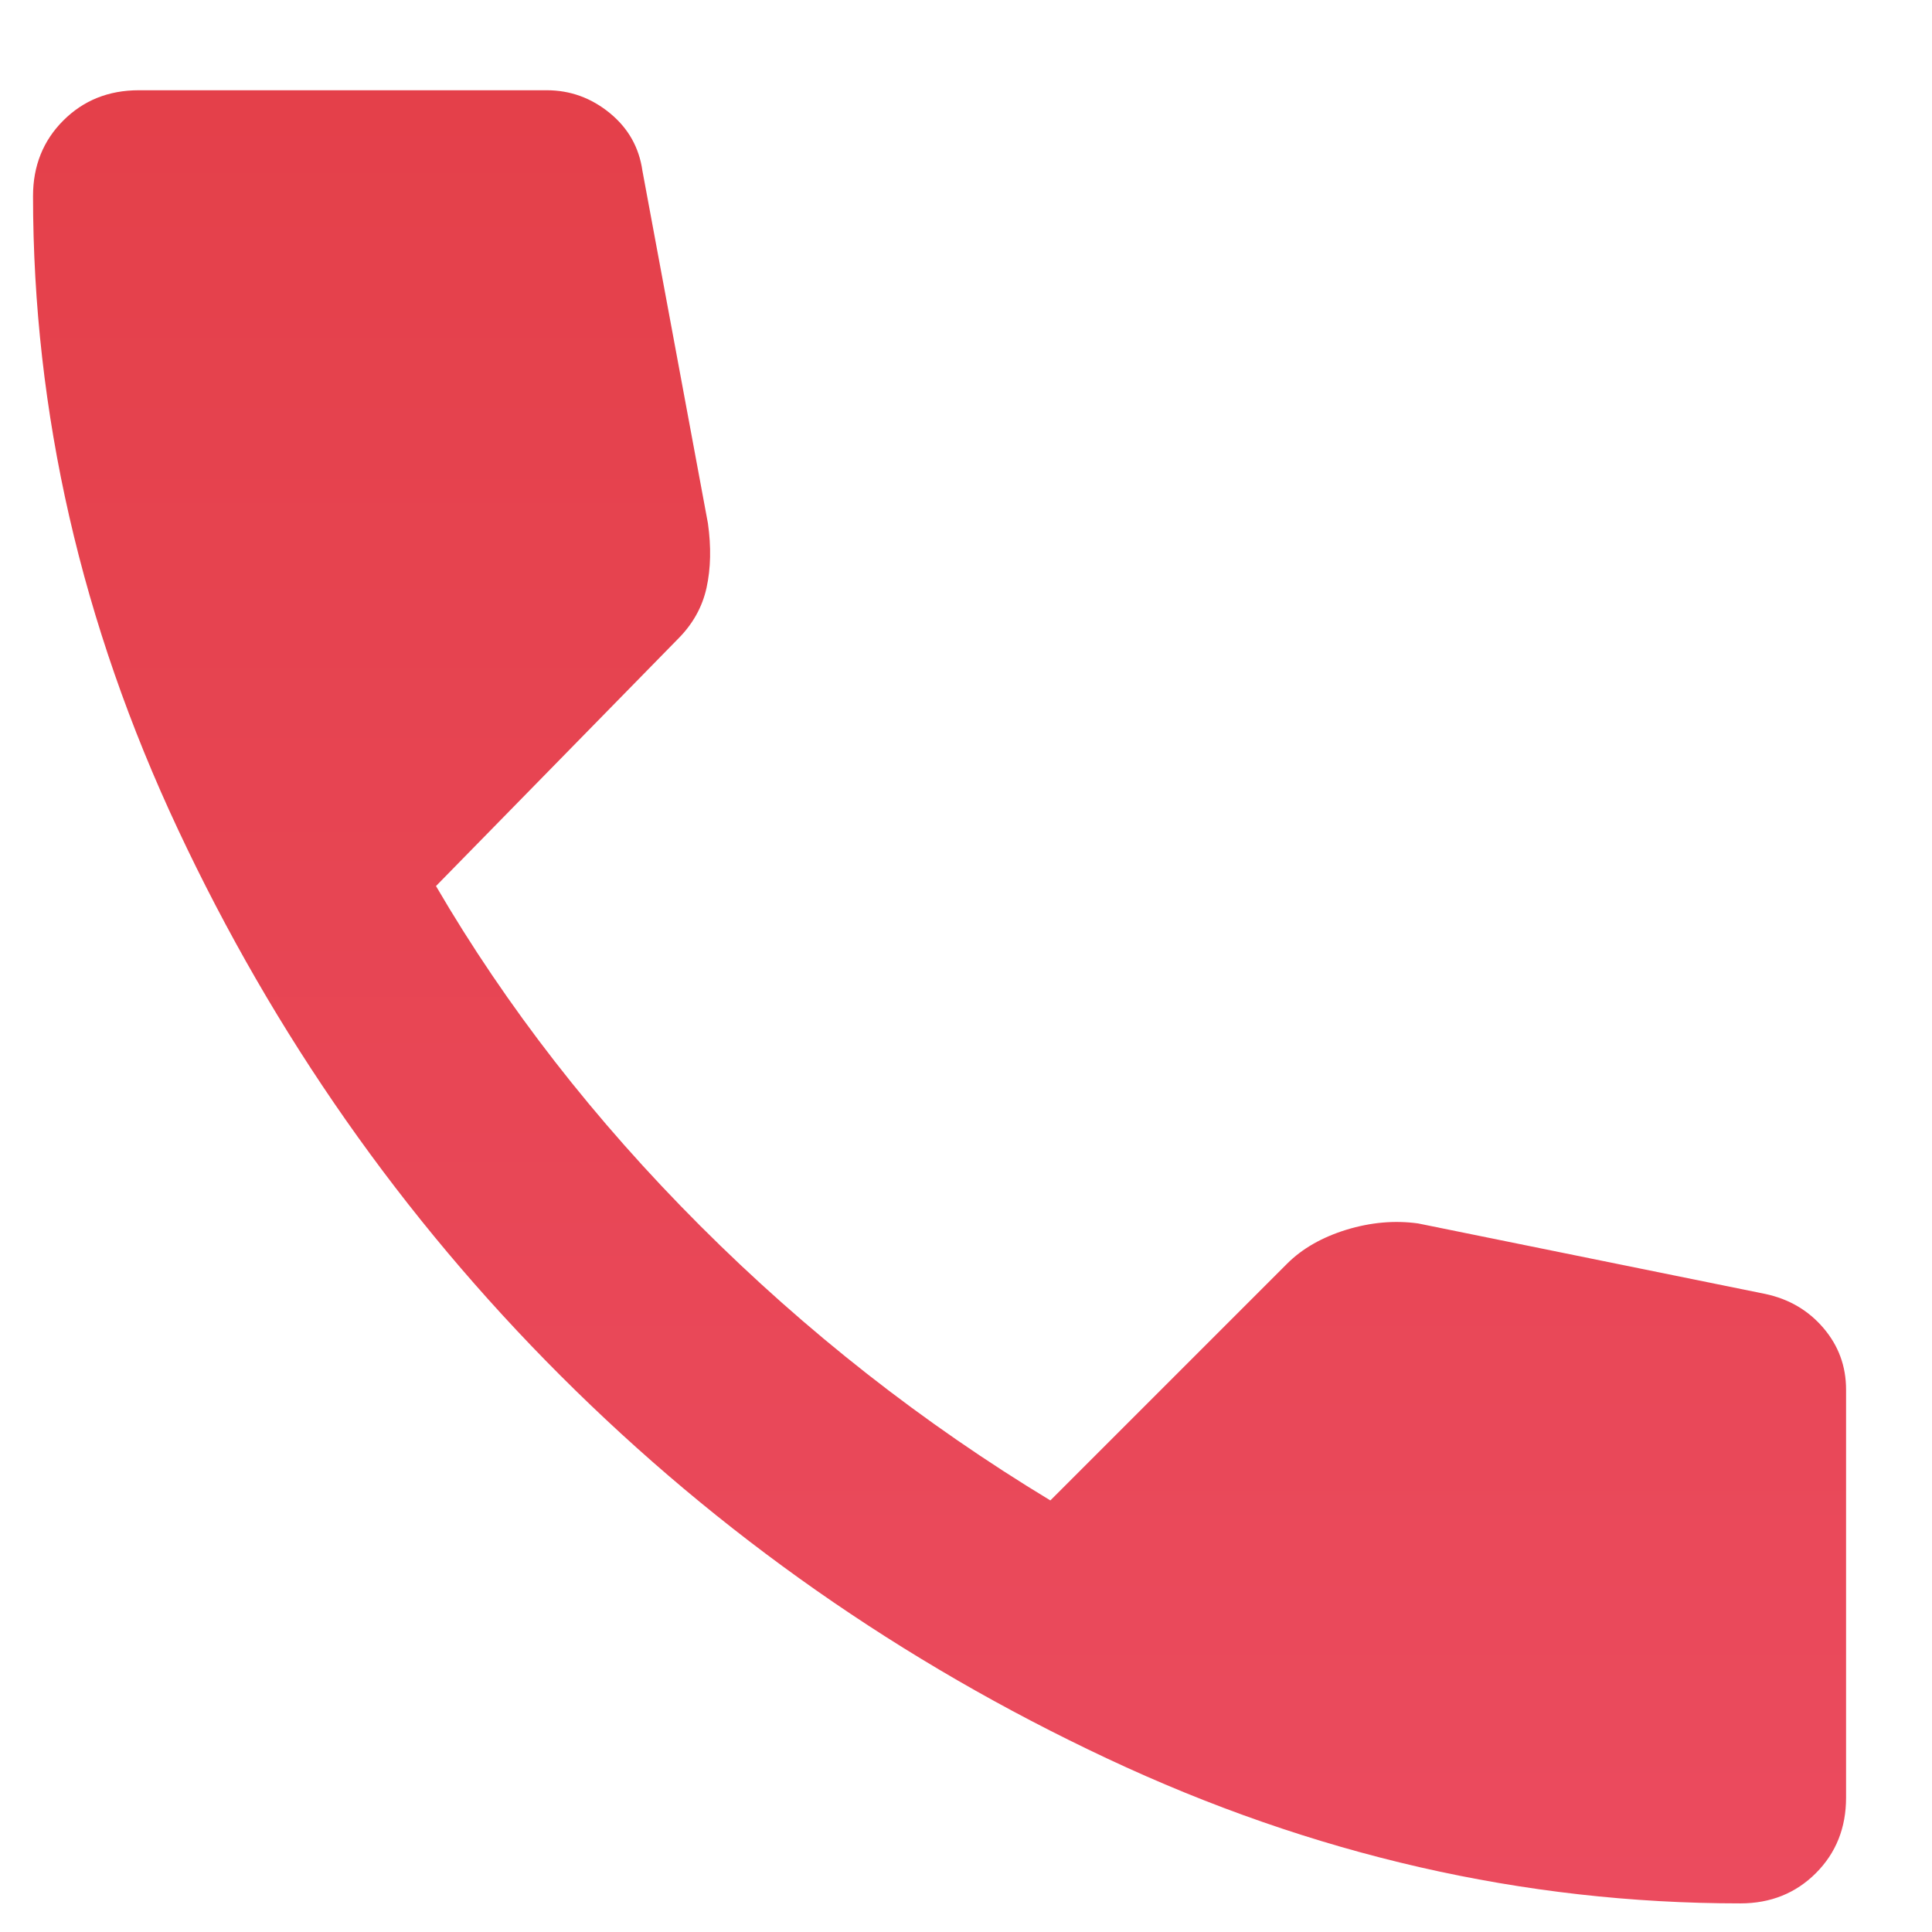
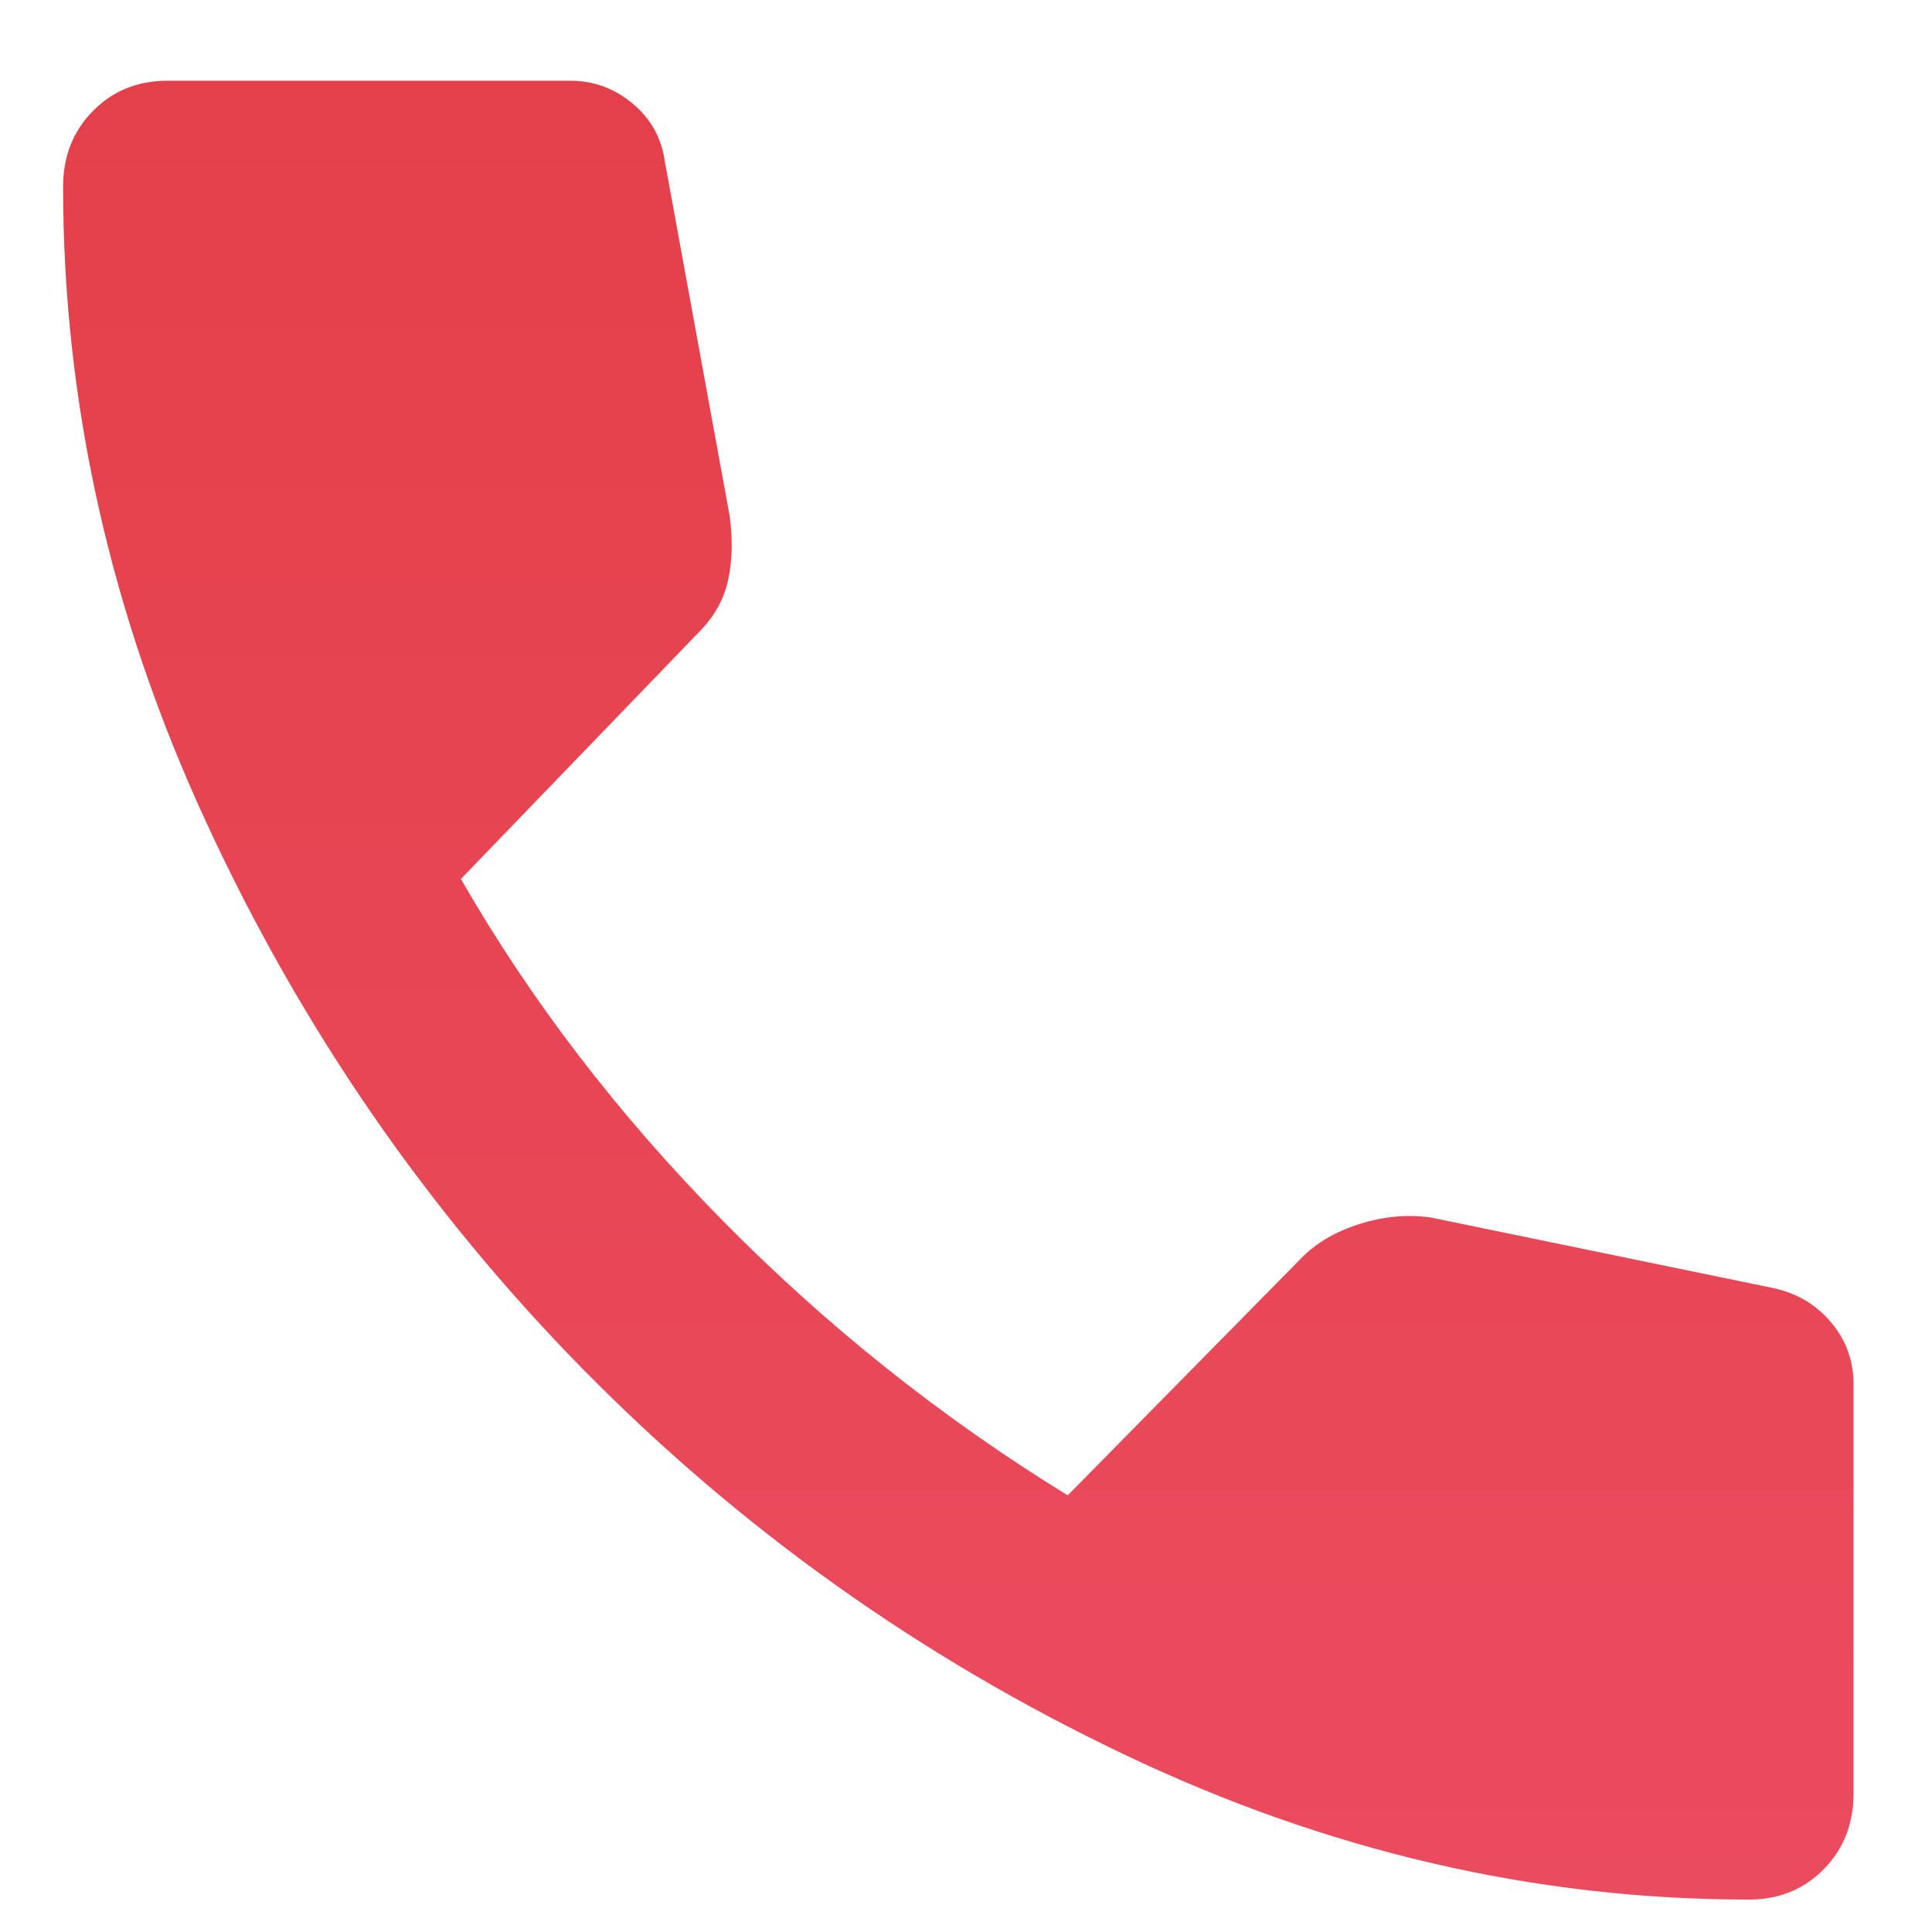
- <svg xmlns="http://www.w3.org/2000/svg" width="21" height="21" viewBox="0 0 21 21" fill="none">
-   <path id="Vector" d="M18.917 20.689C16.563 20.689 14.268 20.164 12.034 19.114C9.799 18.064 7.819 16.678 6.094 14.954C4.369 13.23 2.982 11.25 1.934 9.014C0.885 6.779 0.36 4.484 0.359 2.131C0.359 1.803 0.469 1.529 0.688 1.31C0.907 1.091 1.18 0.981 1.509 0.981H5.943C6.198 0.981 6.426 1.064 6.627 1.228C6.828 1.392 6.947 1.602 6.983 1.857L7.695 5.689C7.731 5.945 7.726 6.178 7.68 6.388C7.634 6.598 7.53 6.785 7.366 6.948L4.739 9.631C5.505 10.944 6.463 12.176 7.613 13.326C8.762 14.475 10.03 15.47 11.417 16.309L13.99 13.736C14.154 13.572 14.369 13.449 14.634 13.367C14.899 13.286 15.159 13.263 15.413 13.298L19.19 14.065C19.446 14.12 19.656 14.243 19.82 14.435C19.984 14.627 20.066 14.85 20.066 15.105V19.539C20.066 19.867 19.957 20.141 19.738 20.36C19.519 20.579 19.245 20.689 18.917 20.689Z" fill="url(#paint0_linear_1396_670)" />
+ <svg xmlns="http://www.w3.org/2000/svg" width="23" height="23" viewBox="0 0 23 23" fill="none">
+   <path d="M20.823 22.614C18.276 22.614 15.795 22.038 13.378 20.884C10.96 19.731 8.819 18.207 6.953 16.313C5.088 14.419 3.588 12.244 2.454 9.787C1.319 7.331 0.752 4.81 0.751 2.224C0.751 1.863 0.869 1.562 1.106 1.322C1.343 1.081 1.639 0.961 1.994 0.961H6.79C7.066 0.961 7.313 1.051 7.53 1.232C7.747 1.412 7.876 1.643 7.915 1.923L8.685 6.134C8.724 6.414 8.719 6.67 8.669 6.901C8.62 7.132 8.506 7.337 8.329 7.517L5.487 10.464C6.316 11.908 7.353 13.261 8.596 14.524C9.839 15.787 11.211 16.88 12.711 17.802L15.494 14.976C15.671 14.795 15.903 14.66 16.19 14.57C16.477 14.48 16.758 14.455 17.033 14.494L21.119 15.336C21.395 15.397 21.622 15.532 21.799 15.743C21.977 15.954 22.066 16.199 22.066 16.479V21.351C22.066 21.712 21.947 22.013 21.711 22.253C21.474 22.494 21.178 22.614 20.823 22.614Z" fill="url(#paint0_linear_451_2524)" />
  <defs>
-     <linearGradient id="paint0_linear_1396_670" x1="10.213" y1="0.981" x2="10.213" y2="20.689" gradientUnits="userSpaceOnUse">
+     <linearGradient id="paint0_linear_451_2524" x1="11.408" y1="0.961" x2="11.408" y2="22.614" gradientUnits="userSpaceOnUse">
      <stop stop-color="#E4404A" />
      <stop offset="1" stop-color="#EB4B5E" />
    </linearGradient>
  </defs>
</svg>
